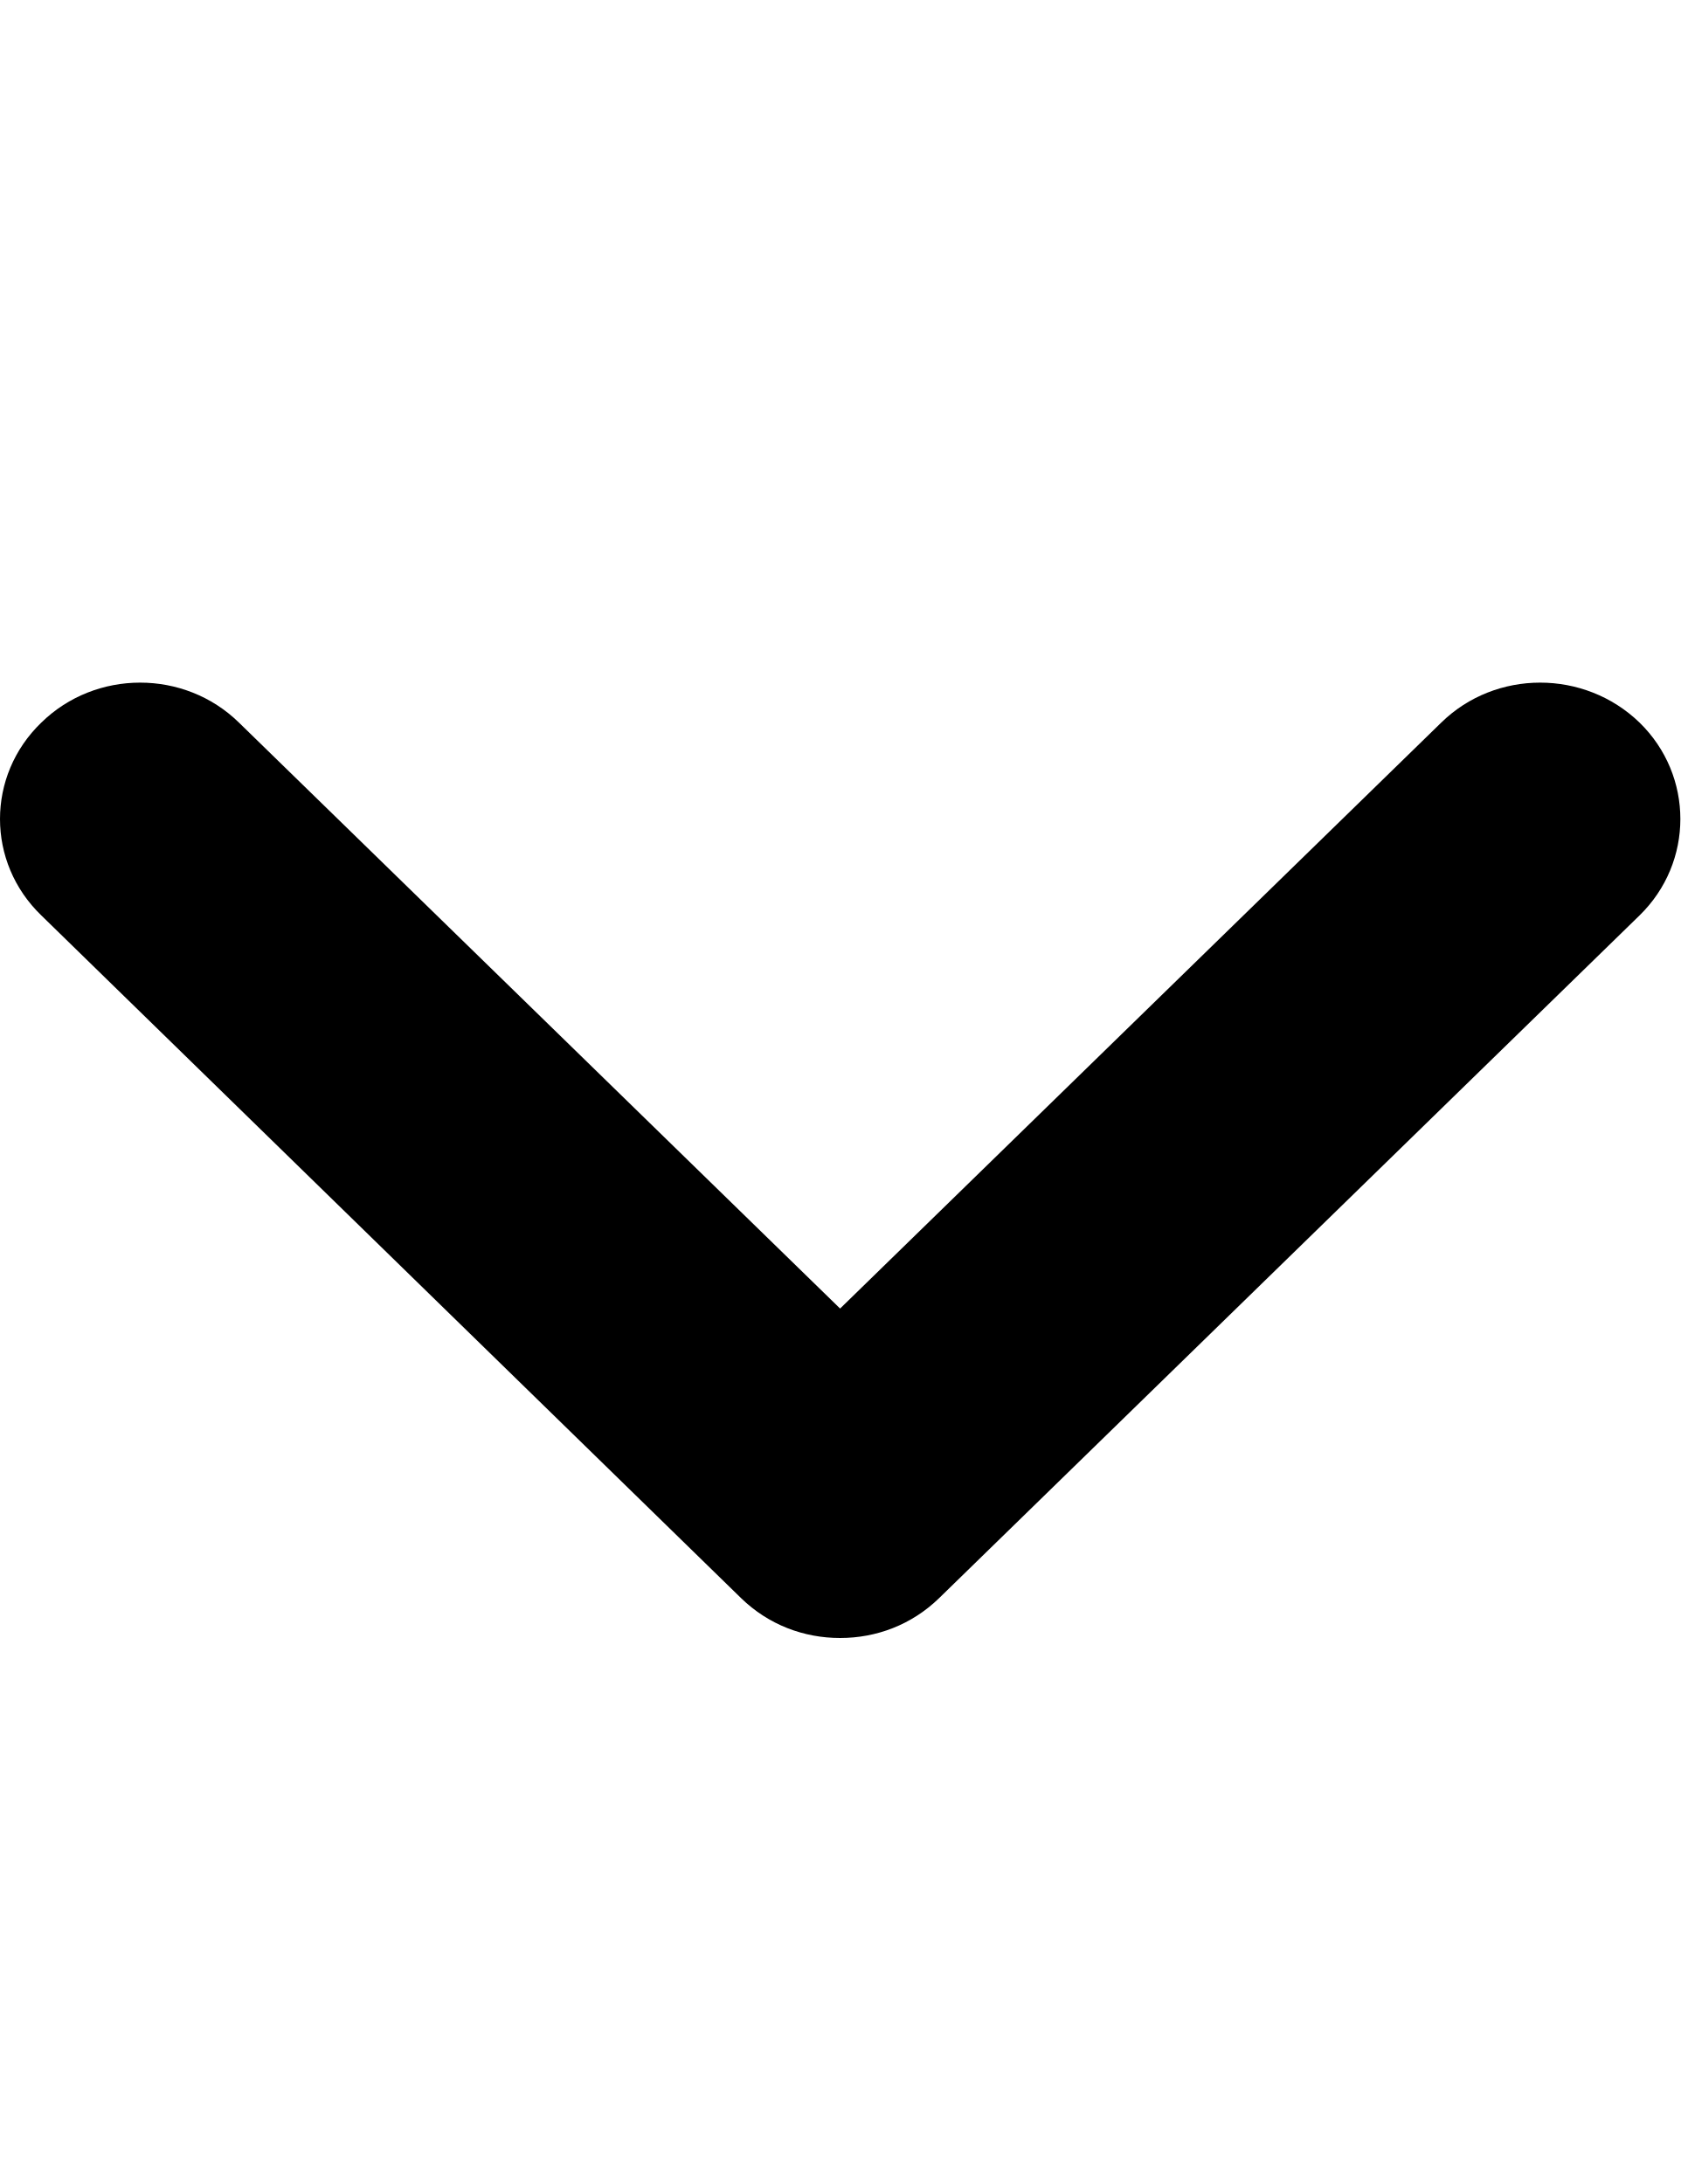
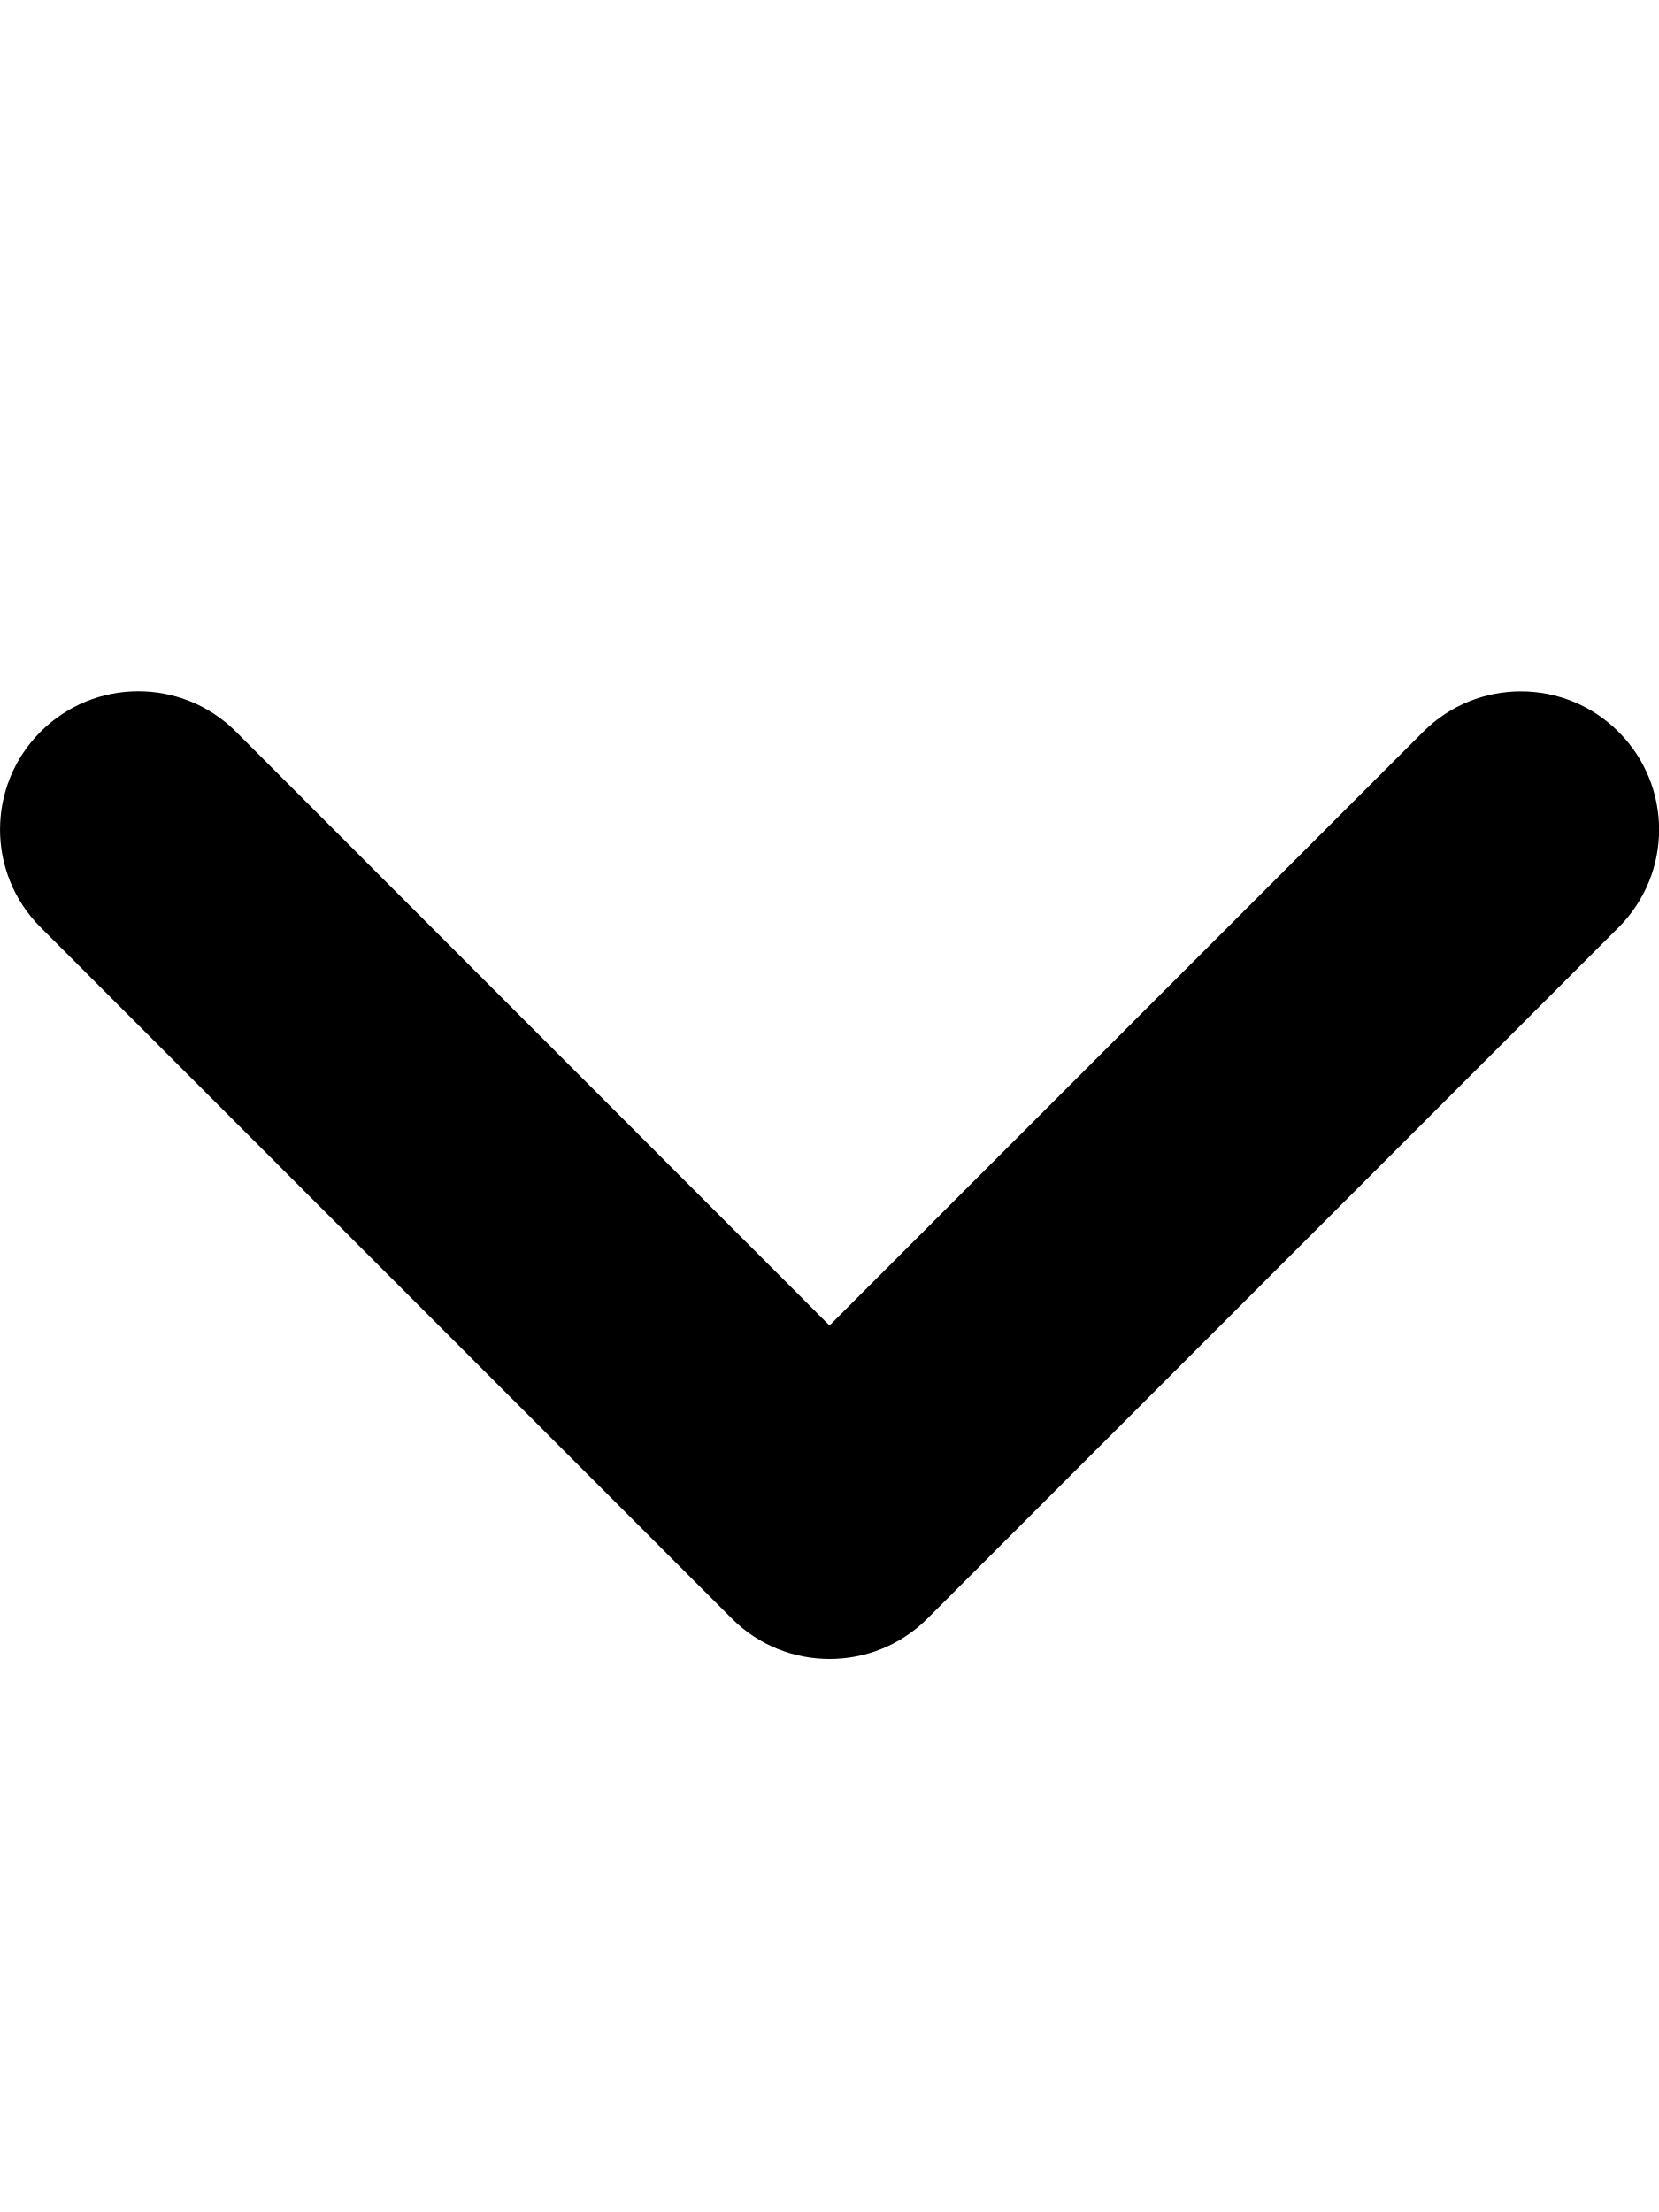
- <svg xmlns="http://www.w3.org/2000/svg" width="10px" height="13px" viewBox="0 0 10 13" version="1.1">
-   <g id="surface1">
-     <path style=" stroke:none;fill-rule:nonzero;fill:rgb(0%,0%,0%);fill-opacity:1;" d="M 5 9.75 C 4.785 9.75 4.574 9.672 4.41 9.512 L 0.246 5.449 C -0.082 5.133 -0.082 4.617 0.246 4.301 C 0.57 3.984 1.098 3.984 1.422 4.301 L 5 7.789 L 8.578 4.301 C 8.902 3.984 9.43 3.984 9.758 4.301 C 10.082 4.617 10.082 5.133 9.758 5.449 L 5.59 9.512 C 5.426 9.672 5.215 9.75 5 9.75 Z M 5 9.75 " />
-   </g>
+ <svg xmlns="http://www.w3.org/2000/svg" viewBox="0 0 384 512">
+   <path d="M192 384c-8.188 0-16.38-3.125-22.62-9.375l-160-160c-12.5-12.5-12.5-32.75 0-45.25s32.75-12.5 45.25 0L192 306.8l137.4-137.4c12.5-12.5 32.75-12.5 45.25 0s12.5 32.75 0 45.25l-160 160C208.4 380.9 200.2 384 192 384z" />
</svg>
